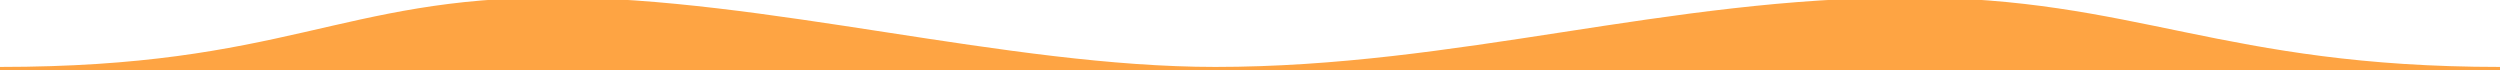
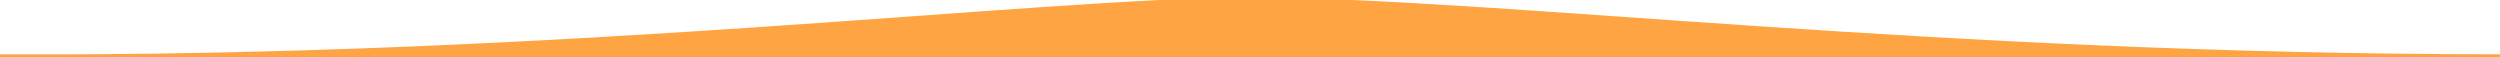
- <svg xmlns="http://www.w3.org/2000/svg" viewBox="0 20.697 496.728 13.798" width="496.728" height="13.798">
-   <path style="fill: rgb(254, 164, 67); stroke: rgb(254, 164, 67);" d="M 241.465 34.495 C 200.071 34.495 151.778 20.697 110.384 20.697 C 67.669 20.697 56.849 34.495 0 34.495 C 62.091 34.495 434.637 34.495 496.728 34.495 C 441.275 34.495 424.225 20.697 379.445 20.697 C 331.152 20.697 289.758 34.495 241.465 34.495 Z" />
+ <svg xmlns="http://www.w3.org/2000/svg" viewBox="0 22.592 497.024 11.318">
+   <path style="fill: rgb(254, 164, 67); stroke: rgb(254, 164, 67);" d="M 248.512 22.592 C 207.118 22.592 112.96 34.495 0 33.888 C 67.776 33.888 434.933 33.888 497.024 33.888 C 384.36 33.888 296.805 22.592 248.512 22.592 Z" />
</svg>
